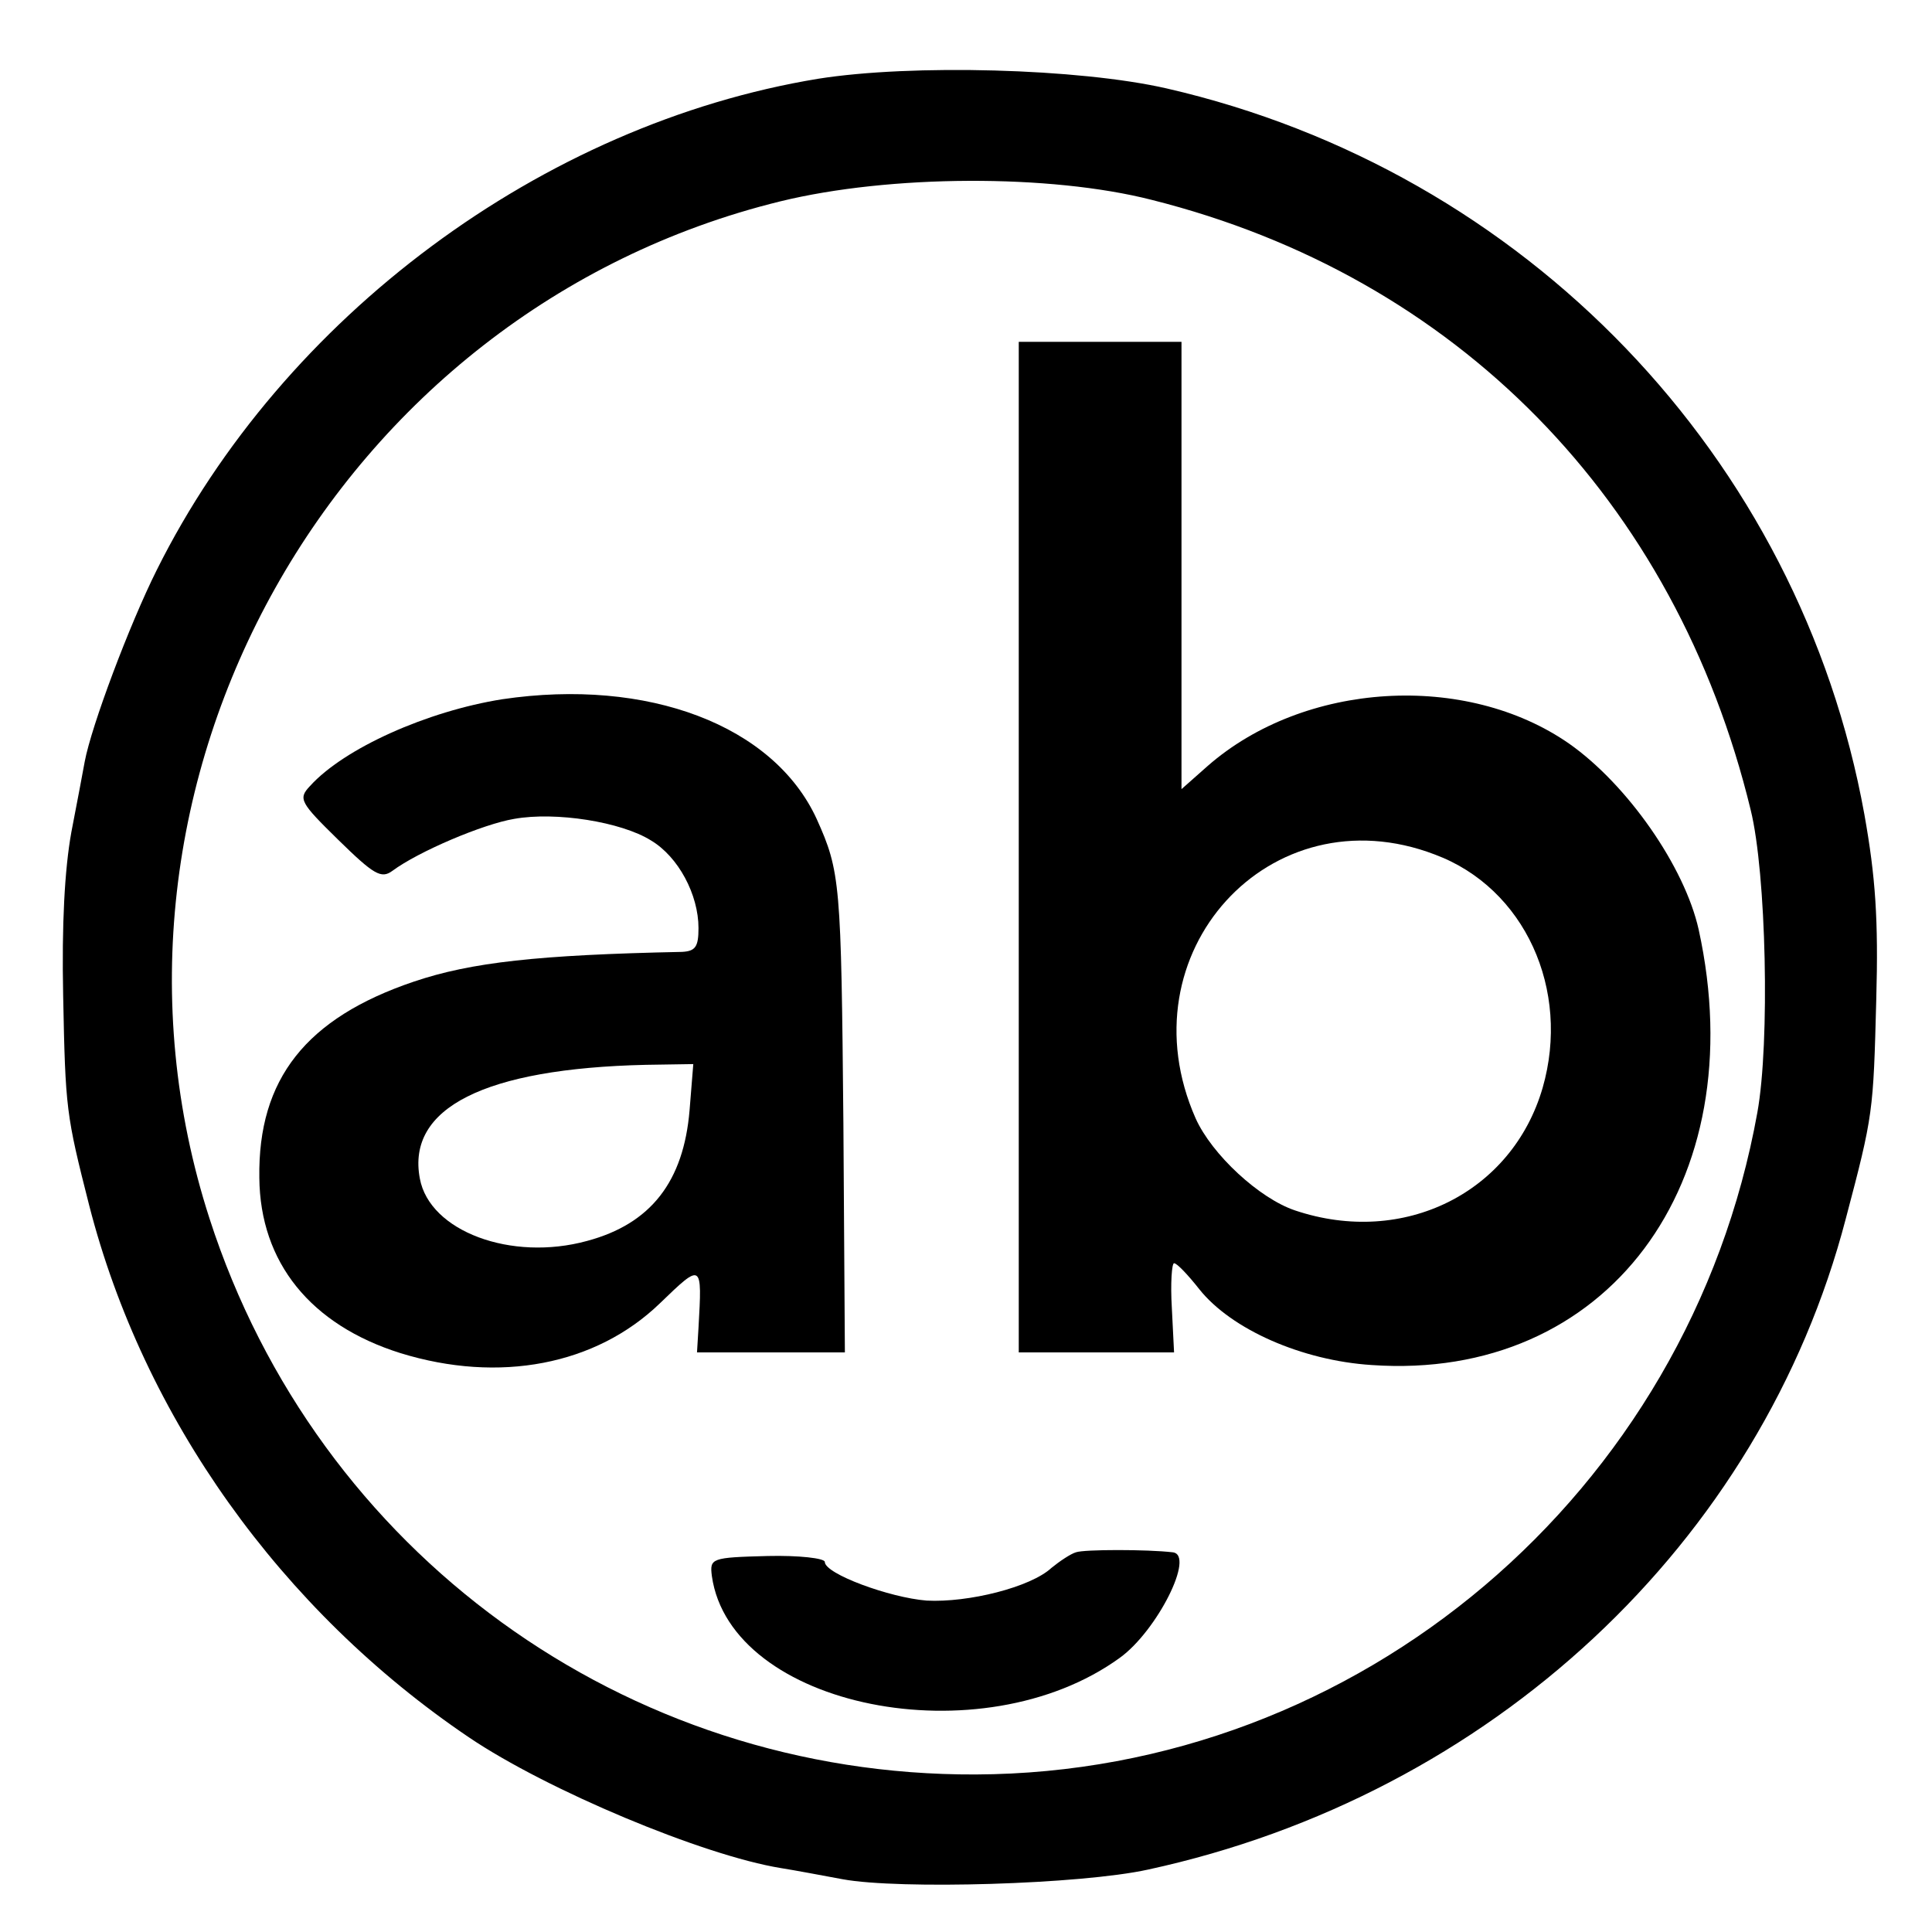
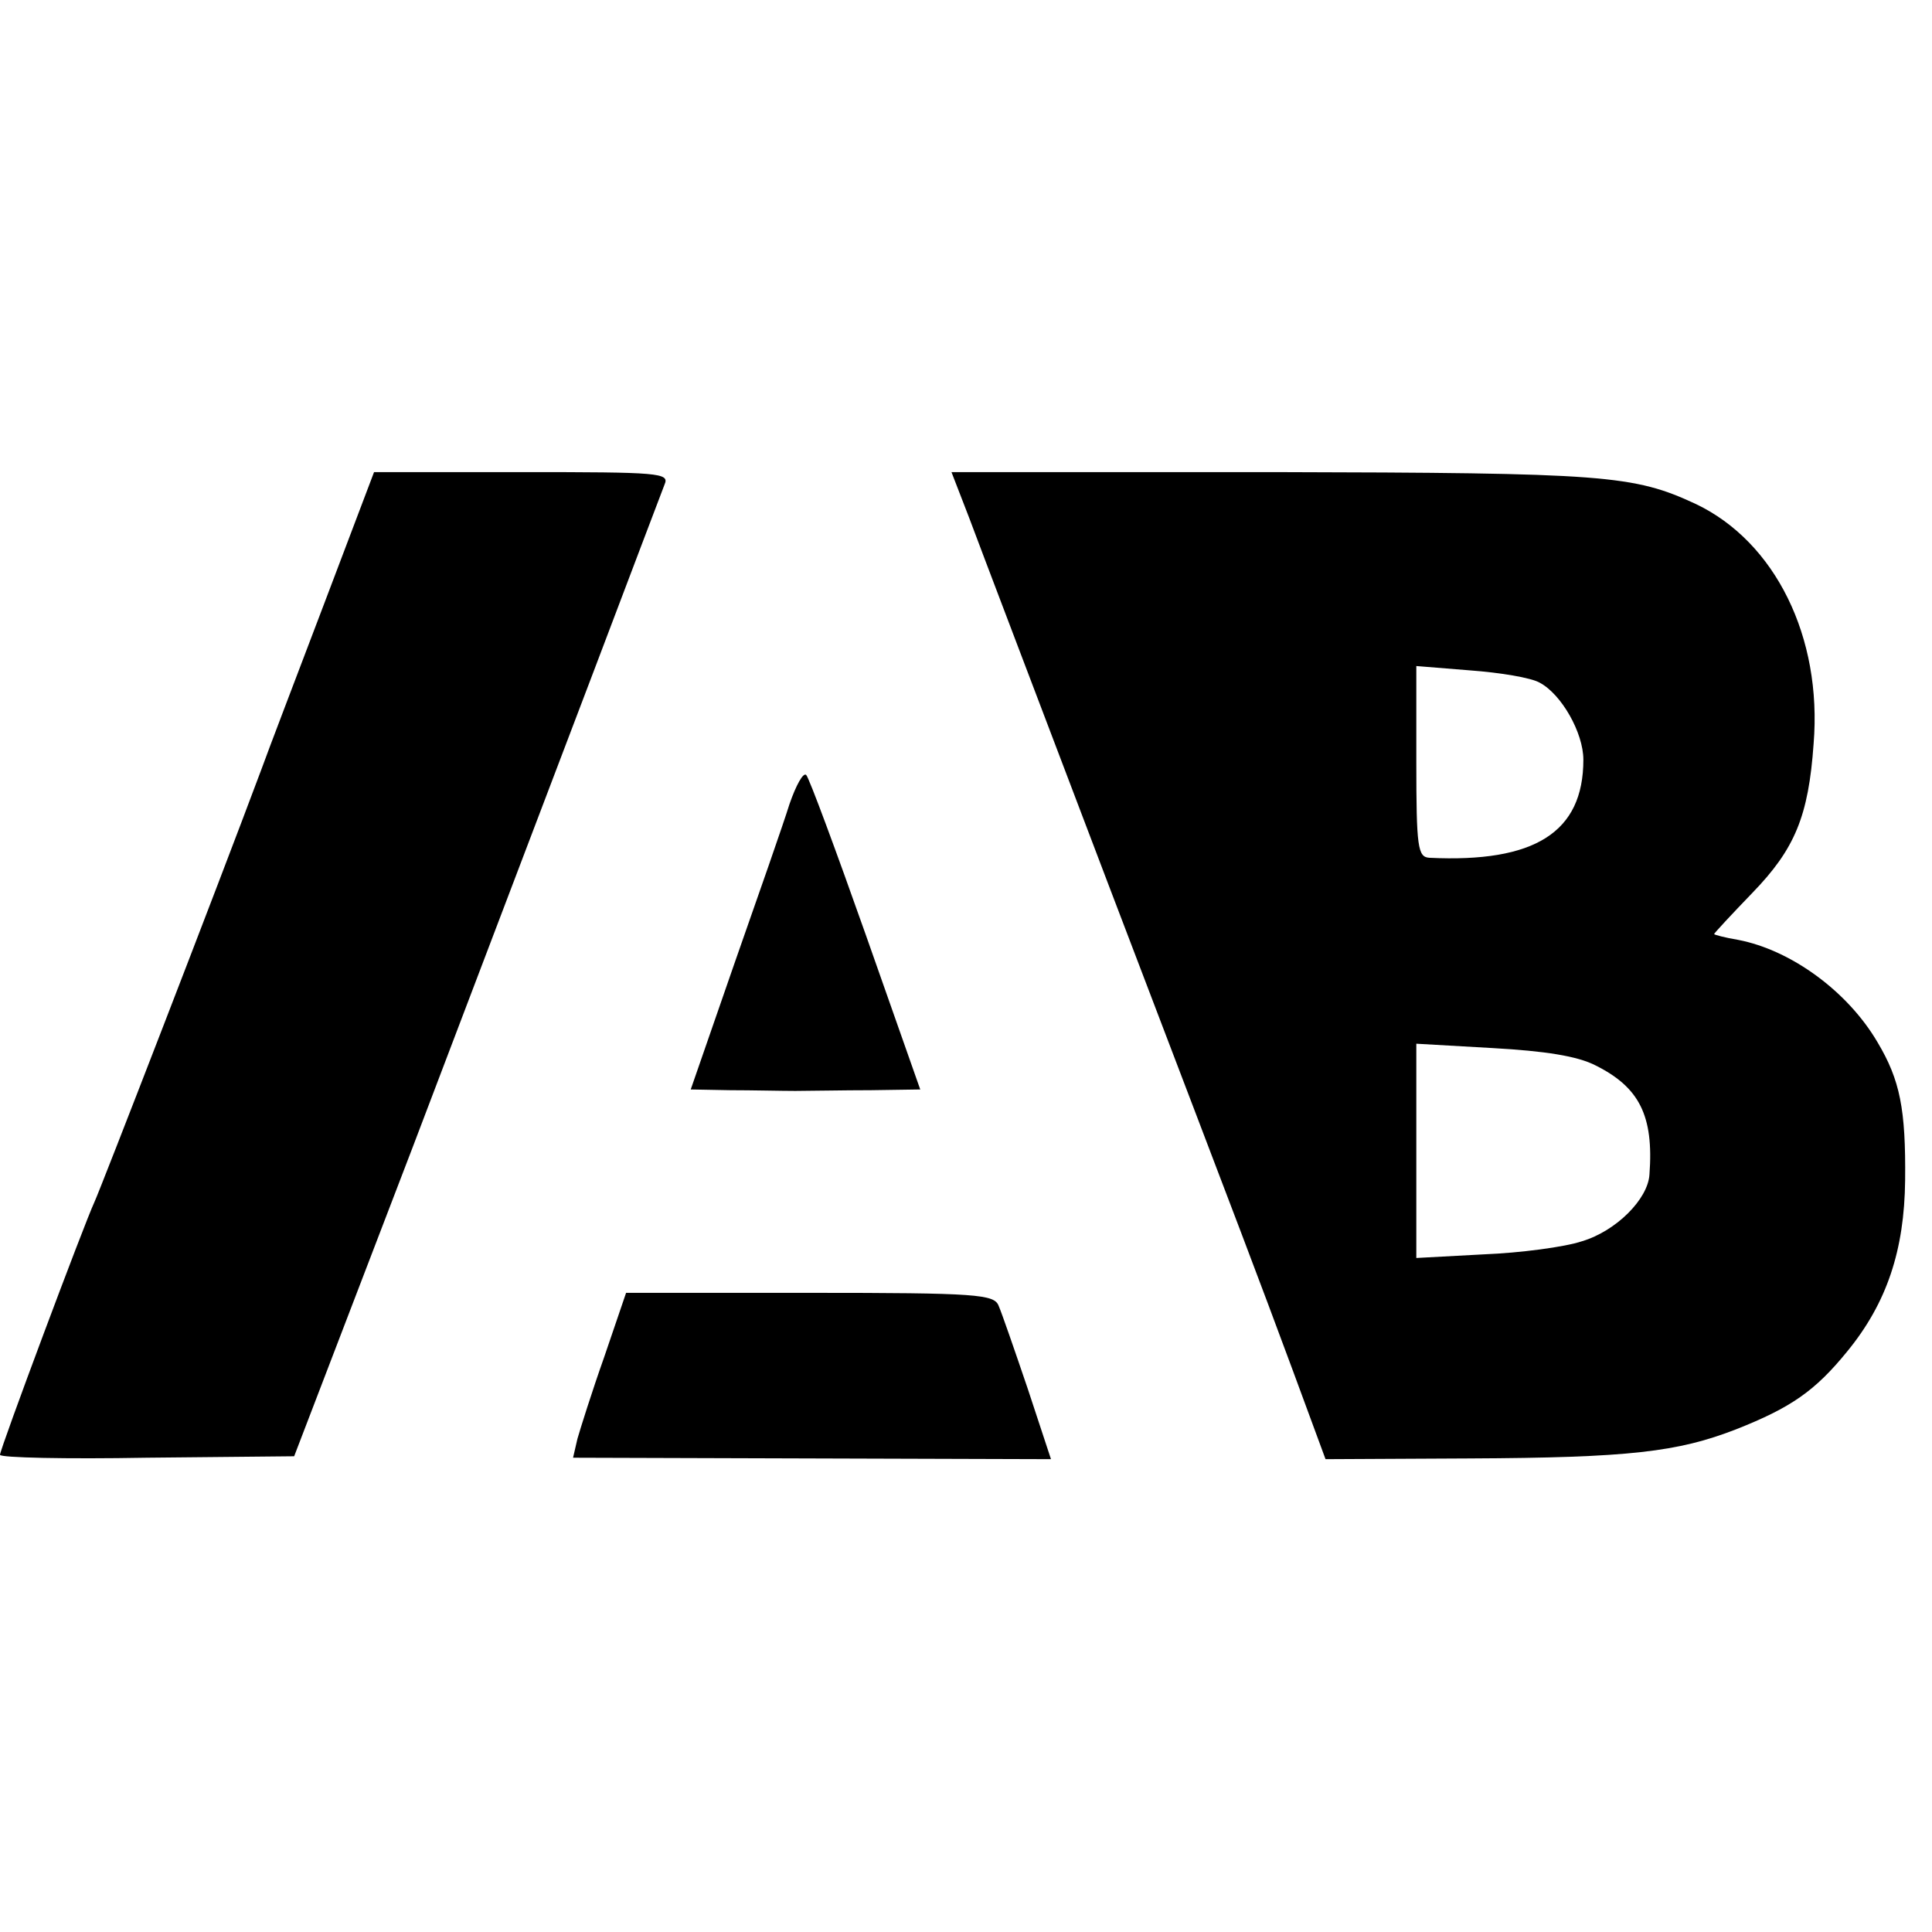
- <svg xmlns="http://www.w3.org/2000/svg" version="1.0" width="260pt" height="260pt" viewBox="0 0 260 260" preserveAspectRatio="xMidYMid meet">
-   <g transform="translate(0,260) scale(0.1,-0.1)" fill="#000000" stroke="none">
-     <path d="M1101 2494 c-371 -61 -720 -320 -890 -661 -37 -74 -88 -210 -97 -258 -2 -11 -10 -54 -18 -95 -9 -50 -13 -124 -11 -220 3 -153 4 -160 35 -282 73 -285 258 -545 511 -716 105 -71 315 -159 420 -176 19 -3 56 -10 83 -15 76 -14 320 -7 411 13 461 100 825 439 939 876 37 140 37 143 41 295 3 107 -1 165 -16 249 -87 481 -456 866 -939 977 -118 27 -343 33 -469 13z m449 -163 c410 -103 705 -404 806 -821 21 -85 26 -313 9 -407 -92 -512 -536 -889 -1052 -891 -472 -2 -886 299 -1031 748 -189 585 169 1222 768 1369 147 36 363 37 500 2z" />
-     <path d="M1371 1460 l0 -680 104 0 105 0 -3 60 c-2 33 0 60 3 60 4 0 19 -16 34 -35 43 -54 138 -96 232 -102 316 -22 515 244 440 586 -19 85 -96 195 -174 250 -139 97 -357 84 -487 -30 l-35 -31 0 301 0 301 -109 0 -110 0 0 -680z m560 -10 c121 -45 183 -182 145 -314 -41 -141 -187 -214 -333 -165 -48 16 -112 75 -134 124 -98 222 100 440 322 355z" />
-     <path d="M676 1659 c-101 -16 -213 -66 -259 -117 -16 -17 -13 -22 38 -72 48 -47 58 -53 73 -42 35 26 122 63 164 70 56 10 144 -4 184 -29 37 -22 64 -73 64 -118 0 -25 -4 -31 -22 -32 -194 -4 -284 -14 -361 -40 -145 -49 -210 -131 -208 -264 1 -114 69 -198 190 -236 133 -41 263 -16 349 67 57 55 57 55 52 -33 l-2 -33 100 0 99 0 -2 308 c-3 324 -4 339 -36 410 -58 126 -227 190 -423 161z m252 -553 c-8 -96 -52 -153 -138 -176 -102 -28 -212 13 -225 84 -18 95 87 148 304 153 l64 1 -5 -62z" />
-     <path d="M1448 511 c-7 -2 -22 -12 -33 -21 -28 -26 -112 -47 -168 -44 -50 4 -137 36 -137 52 0 5 -35 9 -77 8 -76 -2 -78 -3 -75 -27 25 -177 363 -245 549 -110 50 36 102 139 71 142 -34 4 -119 4 -130 0z" />
+ <svg xmlns="http://www.w3.org/2000/svg" version="1.0" width="266pt" height="266pt" viewBox="0 0 266 266" preserveAspectRatio="xMidYMid meet">
+   <g transform="translate(0,266) scale(0.1,-0.1)" fill="#000000" stroke="none">
+     <path d="M446 1828 c-38 -100 -77 -202 -86 -227 -62 -166 -222 -579 -230 -596 -14 -30 -130 -340 -130 -348 0 -4 91 -6 202 -4 l203 2 163 425 c89 234 202 531 251 660 49 129 92 243 96 253 7 16 -7 17 -196 17 l-204 0 -69 -182z" />
+     <path d="M1334 1948 c13 -35 99 -261 191 -503 206 -540 200 -524 255 -672 l45 -122 198 1 c221 1 287 9 367 40 76 30 109 53 153 107 55 67 79 140 80 236 1 98 -7 138 -38 190 -41 70 -119 127 -192 141 -18 3 -33 7 -33 8 0 1 24 27 53 57 58 60 77 105 84 205 12 147 -53 278 -162 330 -86 40 -124 43 -582 44 l-443 0 24 -62z m786 -228 c30 -16 60 -69 60 -106 0 -100 -67 -142 -212 -135 -16 1 -18 14 -18 132 l0 132 74 -6 c41 -3 84 -10 96 -17z m77 -527 c60 -30 80 -69 74 -150 -2 -34 -46 -78 -93 -92 -24 -8 -85 -16 -135 -18 l-93 -5 0 147 0 148 105 -6 c72 -4 117 -11 142 -24z" />
+     <path d="M1087 1553 c-8 -26 -43 -126 -76 -220 l-60 -173 54 -1 c30 0 71 -1 90 -1 19 0 66 1 104 1 l68 1 -75 213 c-41 116 -78 216 -82 220 -4 4 -14 -14 -23 -40z" />
+     <path d="M832 792 c-17 -48 -33 -99 -37 -113 l-6 -26 329 -1 329 -1 -32 97 c-18 53 -36 105 -40 114 -6 16 -29 18 -260 18 l-253 0 -30 -88z" />
  </g>
</svg>
